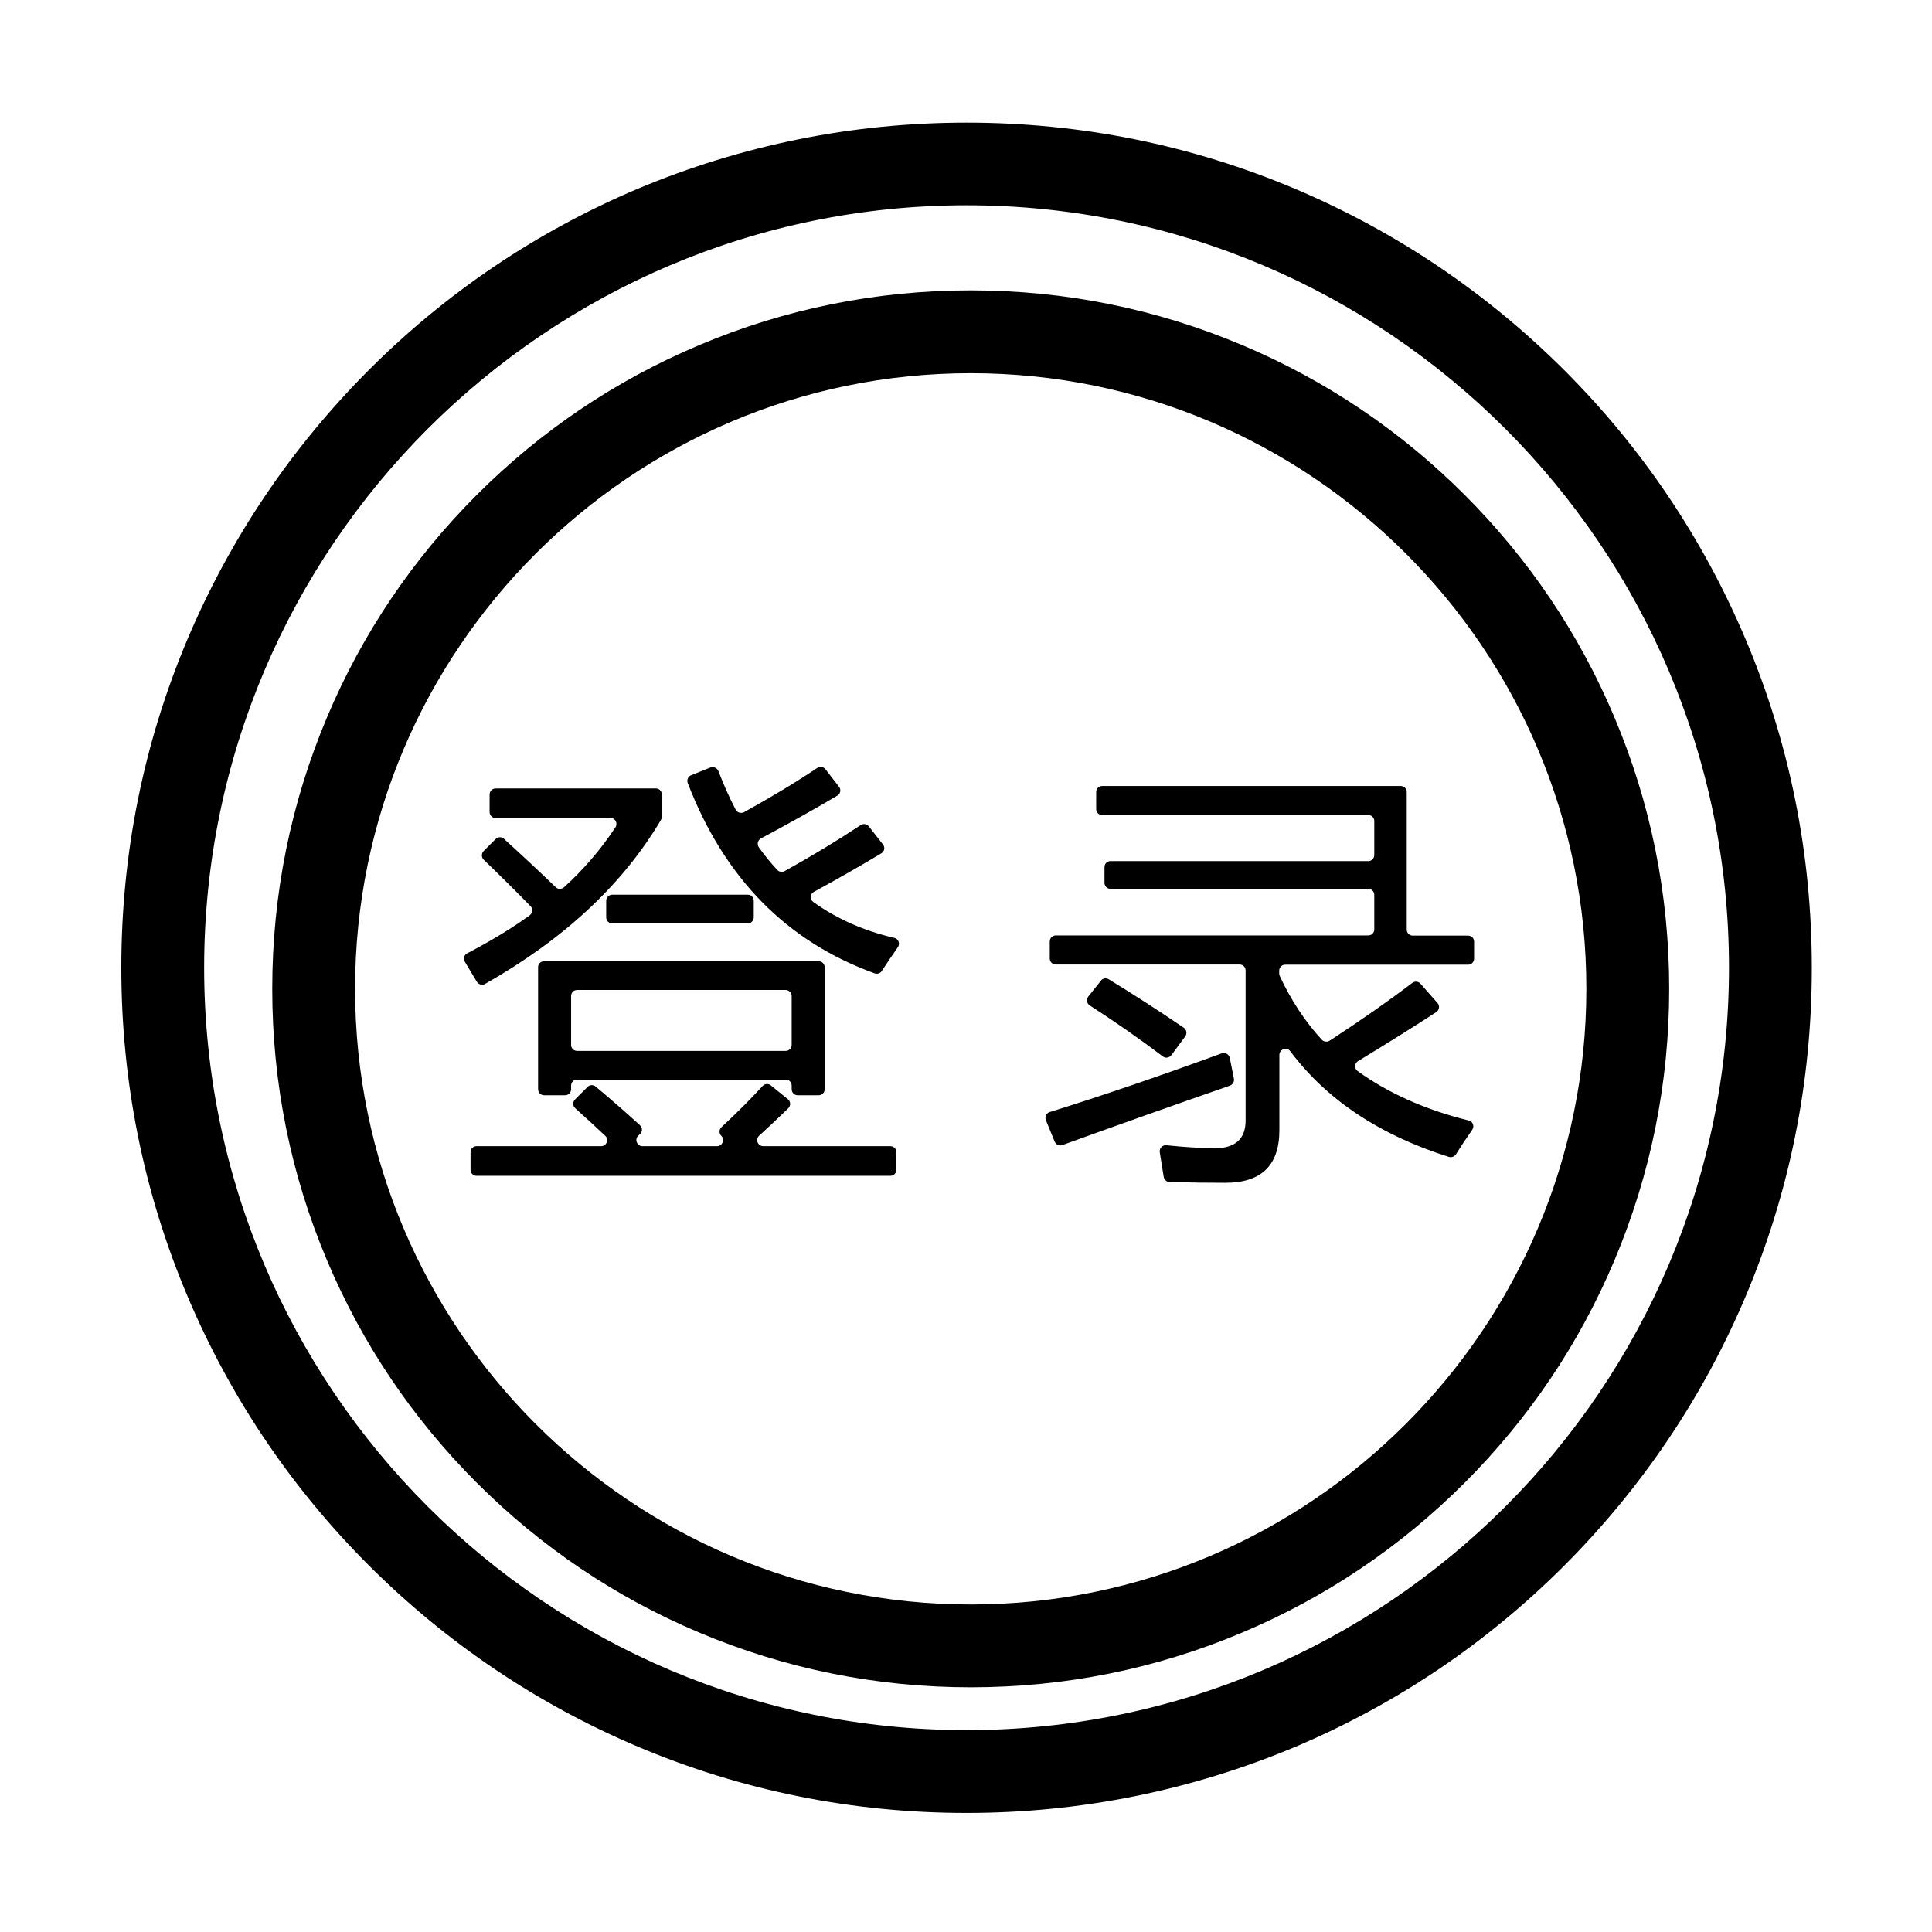
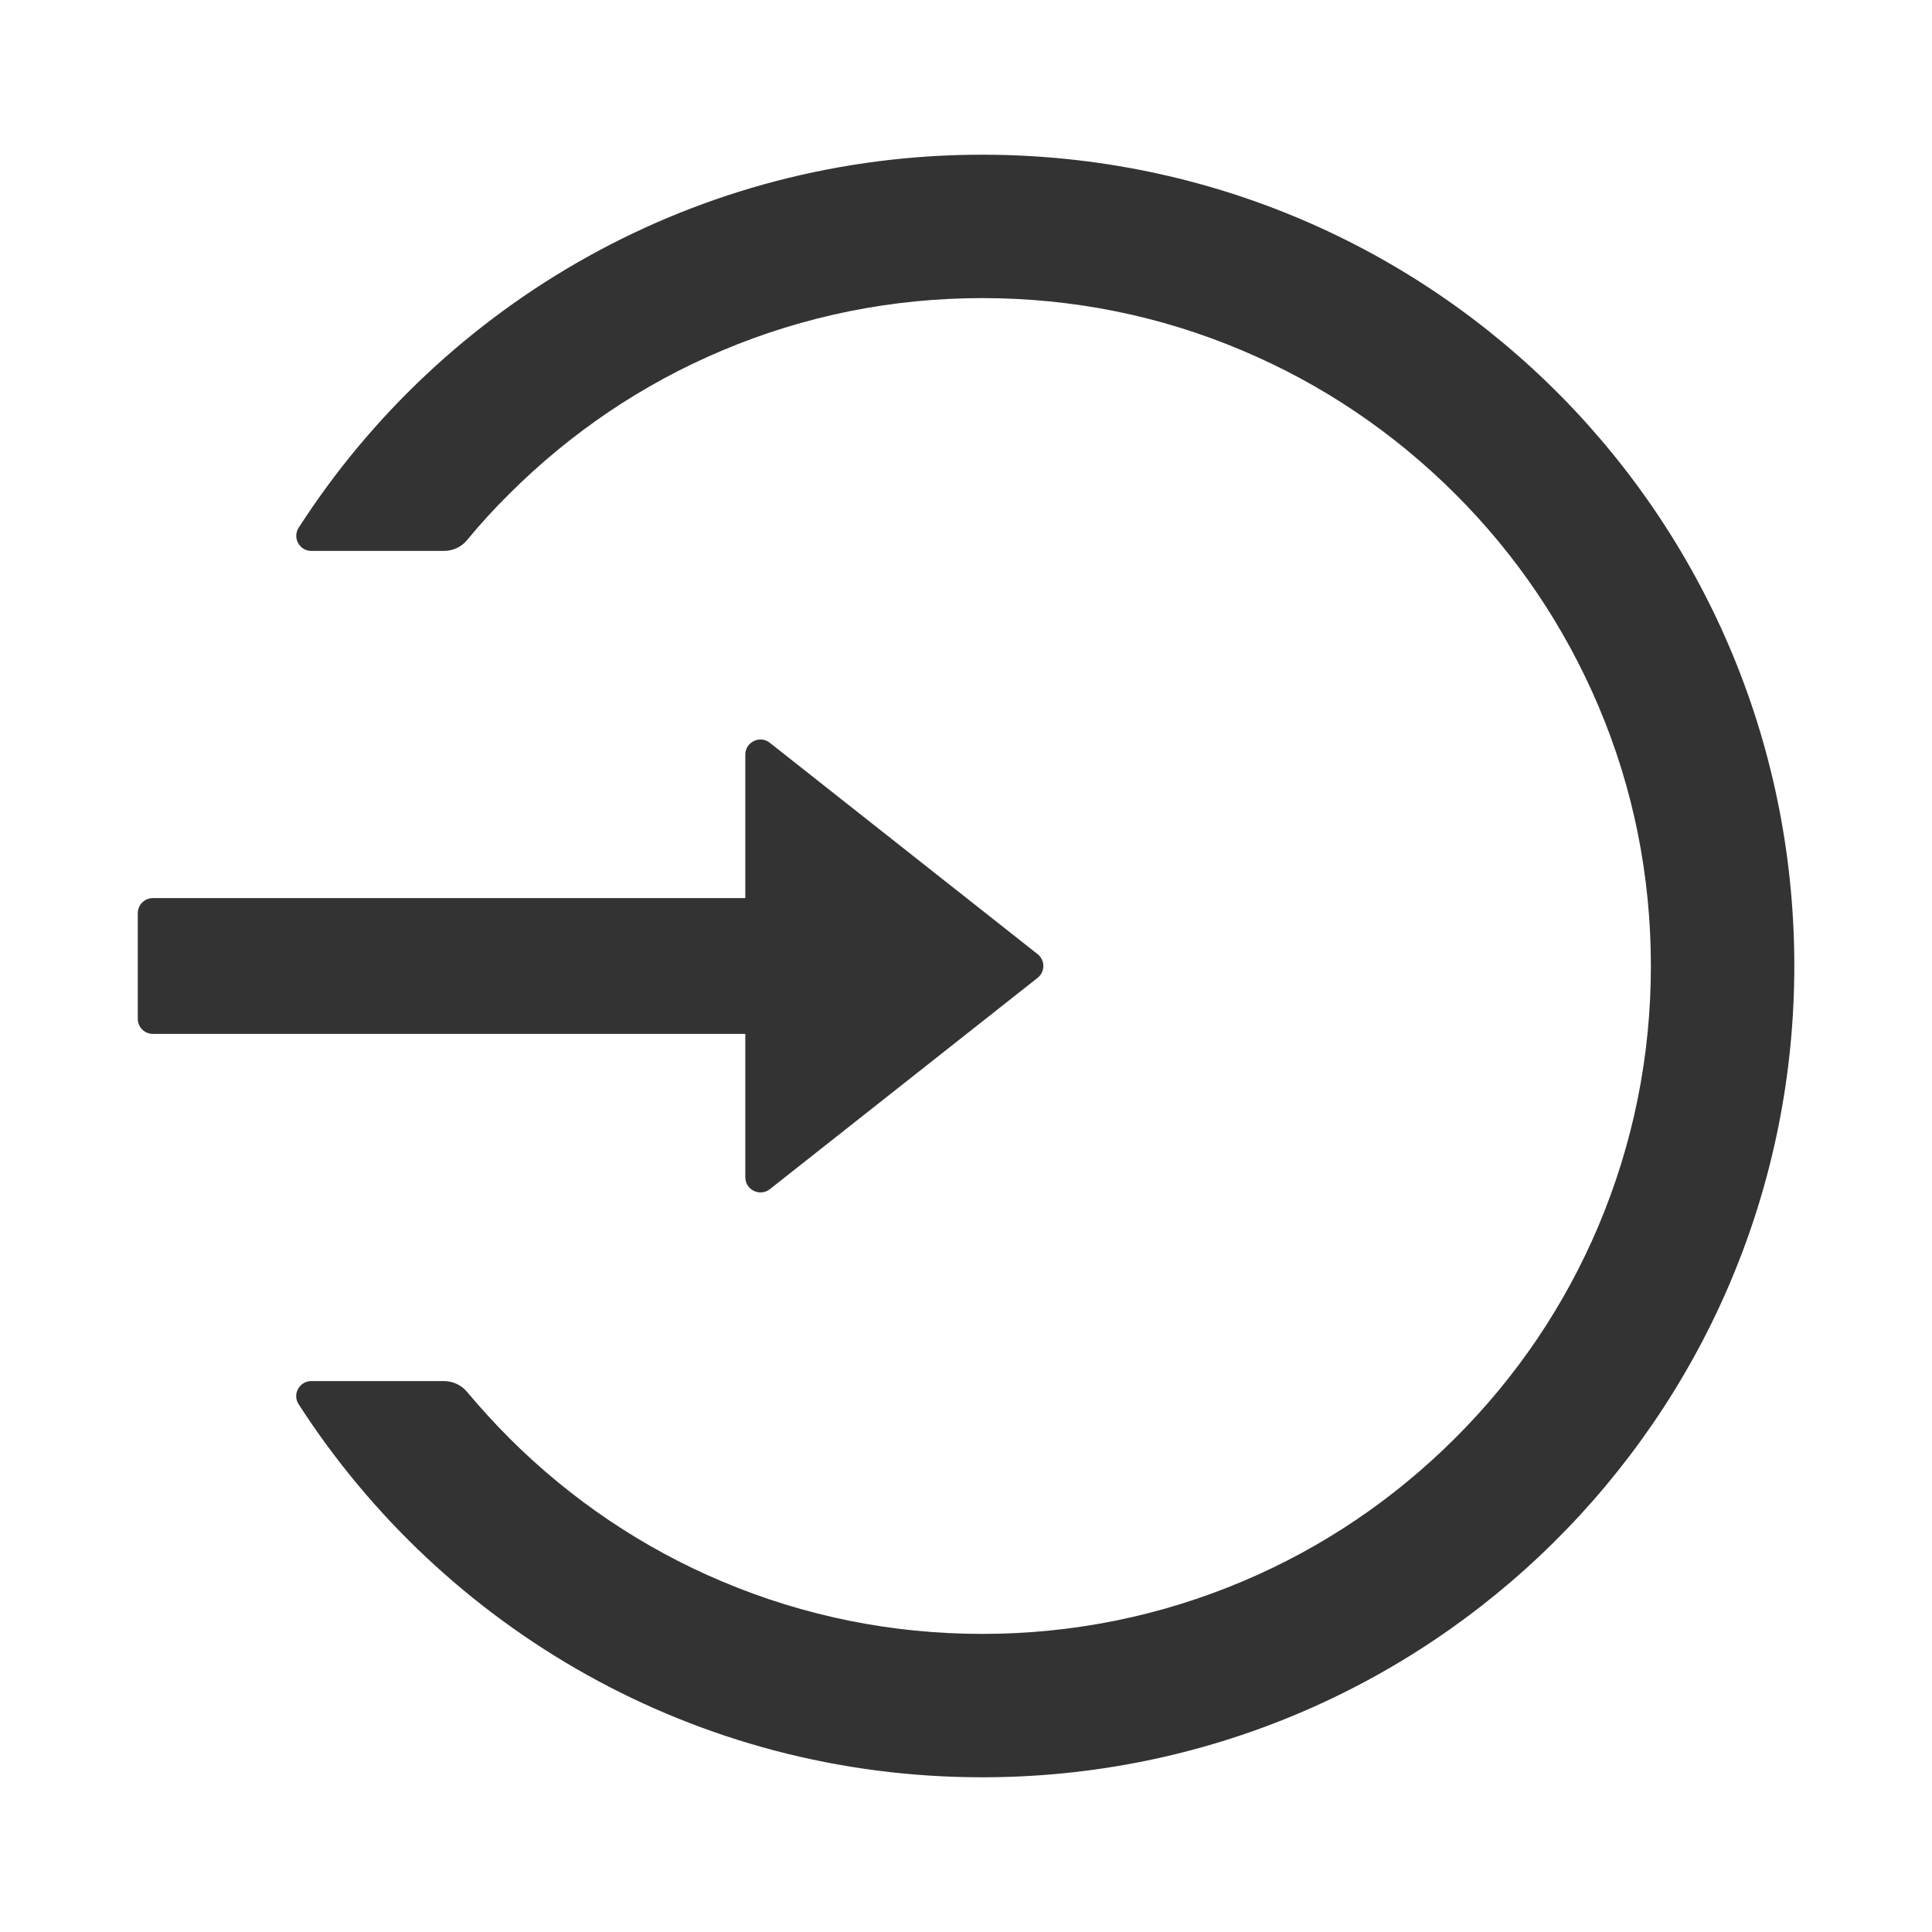
- <svg xmlns="http://www.w3.org/2000/svg" t="1740900766248" class="icon" viewBox="0 0 1024 1024" version="1.1" p-id="2785" width="64" height="64">
-   <path d="M514.5 894.3c-50 0-98.4-9.8-144.1-29.1-44.1-18.6-83.7-45.3-117.7-79.3s-60.7-73.6-79.3-117.7c-19.3-45.6-29.1-94.1-29.1-144.1s9.8-98.4 29.1-144.1c18.6-44.1 45.3-83.7 79.3-117.7s73.6-60.7 117.7-79.3c45.6-19.3 94.1-29.1 144.1-29.1s98.4 9.8 144.1 29.1c44.1 18.6 83.7 45.3 117.7 79.3S837 335.9 855.6 380c19.3 45.6 29.1 94.1 29.1 144.1s-9.8 98.4-29.1 144.1c-18.6 44.1-45.3 83.7-79.3 117.7s-73.6 60.7-117.7 79.3c-45.6 19.3-94.1 29.1-144.1 29.1z m0-696.5c-179.9 0-326.3 146.4-326.3 326.3s146.4 326.3 326.3 326.3S840.8 704 840.8 524.1c0.1-180-146.3-326.3-326.3-326.3z" p-id="2786" />
-   <path d="M512.3 960.9c-60.5 0-119.1-11.8-174.4-35.2-53.3-22.6-101.2-54.9-142.4-96-41.1-41.1-73.4-89-96-142.4-23.4-55.2-35.2-113.9-35.2-174.4s11.8-119.1 35.2-174.4c22.6-53.3 54.9-101.2 96-142.4 41.1-41.1 89-73.4 142.4-96C393.2 76.9 451.8 65 512.3 65s119.1 11.8 174.4 35.2c53.3 22.6 101.2 54.9 142.4 96 41.1 41.1 73.4 89 96 142.4 23.4 55.2 35.2 113.9 35.2 174.4s-11.8 119.1-35.2 174.4c-22.6 53.3-54.9 101.2-96 142.4-41.1 41.1-89 73.4-142.4 96-55.3 23.2-114 35.1-174.4 35.1z m0-852.1c-222.8 0-404.1 181.3-404.1 404.1S289.5 917 512.3 917s404.1-181.3 404.1-404.1-181.3-404.1-404.1-404.1z" p-id="2787" />
-   <path d="M259.5 430.4v-9.3c0-1.8 1.4-3.2 3.2-3.2h84.9c1.8 0 3.2 1.4 3.2 3.2v11.8c0 0.6-0.2 1.2-0.5 1.7-20.3 34.3-51.4 63.2-93.2 86.9-1.5 0.9-3.5 0.3-4.4-1.2-2-3.4-4.1-6.9-6.3-10.5-1-1.6-0.4-3.7 1.2-4.5 13.2-6.9 24.3-13.7 33.2-20.2 1.6-1.2 1.8-3.4 0.4-4.8-8.1-8.3-16.4-16.5-24.8-24.6-1.3-1.2-1.3-3.3-0.1-4.6l6.4-6.4c1.2-1.2 3.2-1.3 4.4-0.1 9.8 8.9 19 17.5 27.4 25.6 1.2 1.2 3.1 1.2 4.4 0.1 10.4-9.4 19.5-20 27.3-31.8 1.4-2.1-0.1-5-2.7-5h-61c-1.5 0.1-3-1.3-3-3.1z m-6.9 177.1h66c2.9 0 4.3-3.6 2.2-5.5-4.3-4.1-9.6-8.9-15.9-14.6-1.4-1.2-1.4-3.4-0.1-4.7l6.6-6.6c1.2-1.2 3-1.3 4.3-0.2 7.8 6.5 15.6 13.3 23.5 20.5 1.4 1.3 1.4 3.5 0 4.7l-0.9 0.8c-2.1 2-0.7 5.6 2.2 5.6H380c2.9 0 4.3-3.5 2.3-5.5-1.3-1.3-1.2-3.4 0.1-4.6 8-7.4 15.2-14.6 21.8-21.8 1.2-1.3 3.1-1.4 4.4-0.3l9 7.3c1.5 1.2 1.6 3.4 0.2 4.8-4.8 4.7-9.9 9.5-15.4 14.5-2.2 2-0.8 5.6 2.2 5.6h67.3c1.8 0 3.2 1.4 3.2 3.2v9.3c0 1.8-1.4 3.2-3.2 3.2H252.6c-1.8 0-3.2-1.4-3.2-3.2v-9.3c0-1.8 1.4-3.2 3.2-3.2z m35.7-98h145.6c1.8 0 3.2 1.4 3.2 3.2v64.6c0 1.8-1.4 3.2-3.2 3.2h-11.1c-1.8 0-3.2-1.4-3.2-3.2v-1.9c0-1.8-1.4-3.2-3.2-3.2H305.9c-1.8 0-3.2 1.4-3.2 3.2v1.9c0 1.8-1.4 3.2-3.2 3.2h-11.1c-1.8 0-3.2-1.4-3.2-3.2v-64.6c-0.1-1.8 1.4-3.2 3.1-3.2z m128.1 15.2H305.9c-1.8 0-3.2 1.4-3.2 3.2v25.9c0 1.8 1.4 3.2 3.2 3.2h110.5c1.8 0 3.2-1.4 3.2-3.2v-25.9c0-1.8-1.5-3.2-3.2-3.2z m-91.9-50.5h71.8c1.8 0 3.2 1.4 3.2 3.2v8.8c0 1.8-1.4 3.2-3.2 3.2h-71.8c-1.8 0-3.2-1.4-3.2-3.2v-8.8c0-1.8 1.5-3.2 3.2-3.2z m56.3-65.4c2.8 7.2 5.8 14 9.1 20.3 0.8 1.6 2.8 2.2 4.4 1.4 14.6-8.1 27.6-15.9 38.9-23.5 1.4-0.9 3.3-0.6 4.3 0.7l7.2 9.3c1.2 1.5 0.8 3.7-0.9 4.7-12.6 7.5-26.1 15-40.5 22.7-1.7 0.9-2.2 3.1-1.1 4.7 3.1 4.3 6.3 8.3 9.8 12 1 1.1 2.6 1.3 3.9 0.6 14.4-8 27.8-16.1 40.3-24.4 1.4-0.9 3.3-0.6 4.3 0.7l7.5 9.6c1.2 1.5 0.8 3.7-0.9 4.7-10.8 6.5-22.7 13.3-35.7 20.4-2.1 1.1-2.3 4-0.3 5.4 12.6 9 26.9 15.3 42.9 19 2.2 0.5 3.2 3.1 1.9 4.9-2.9 4.2-5.8 8.4-8.5 12.6-0.8 1.3-2.4 1.8-3.8 1.3-46.7-16.9-79.7-50.5-99.1-100.9-0.6-1.6 0.2-3.5 1.8-4.1l10.2-4.1c1.8-0.6 3.7 0.3 4.3 2zM556.4 589.4c28.2-8.8 58.6-19.2 91.1-31.1 1.9-0.7 3.9 0.5 4.3 2.4 0.8 4 1.5 7.7 2.2 11 0.3 1.6-0.6 3.1-2.1 3.7-28.8 10-58.4 20.5-88.8 31.5-1.6 0.6-3.4-0.2-4.1-1.8l-4.7-11.5c-0.6-1.7 0.3-3.7 2.1-4.2z m196.5-68l9 10.2c1.3 1.5 1 3.7-0.6 4.8-11.5 7.5-25.4 16.2-41.5 26-2 1.2-2.1 4-0.2 5.3 16.2 11.7 35.9 20.5 58.9 26.2 2.2 0.5 3.1 3.1 1.8 4.9-3.1 4.5-6 8.8-8.6 13-0.8 1.2-2.3 1.8-3.7 1.4-36.8-11.6-64.8-30.3-84.1-56-1.8-2.5-5.8-1.1-5.8 1.9V599c0 18.6-9.5 27.9-28.6 27.9-8.4 0-18.3-0.1-29.6-0.4-1.5 0-2.8-1.2-3.1-2.7-0.6-3.9-1.4-8.3-2.1-13.1-0.3-2.1 1.4-3.9 3.5-3.7 9.4 1 17.9 1.5 25.6 1.6 10.9 0 16.4-4.9 16.4-14.8v-79.4c0-1.8-1.4-3.2-3.2-3.2h-97.4c-1.8 0-3.2-1.4-3.2-3.2v-9c0-1.8 1.4-3.2 3.2-3.2h165.6c1.8 0 3.2-1.4 3.2-3.2v-18.3c0-1.8-1.4-3.2-3.2-3.2H588.6c-1.8 0-3.2-1.4-3.2-3.2v-8.3c0-1.8 1.4-3.2 3.2-3.2h136.6c1.8 0 3.2-1.4 3.2-3.2v-18c0-1.8-1.4-3.2-3.2-3.2h-141c-1.8 0-3.2-1.4-3.2-3.2v-9c0-1.8 1.4-3.2 3.2-3.2h158.2c1.8 0 3.2 1.4 3.2 3.2v72.9c0 1.8 1.4 3.2 3.2 3.2h29.3c1.8 0 3.2 1.4 3.2 3.2v9c0 1.8-1.4 3.2-3.2 3.2h-96.9c-1.8 0-3.2 1.4-3.2 3.2v1.4c0 0.5 0.1 0.9 0.3 1.4 5.9 12.7 13.3 24 22.3 33.8 1.1 1.1 2.8 1.3 4.1 0.5 16-10.4 30.6-20.6 43.8-30.6 1.4-1.1 3.3-0.9 4.4 0.4zM587.6 519c13.1 8 26.3 16.5 39.8 25.7 1.5 1 1.9 3.1 0.8 4.6l-7.4 10c-1.1 1.4-3.1 1.7-4.5 0.6-12.3-9.3-25.2-18.3-38.7-27-1.6-1-1.9-3.2-0.8-4.7l6.7-8.4c0.9-1.3 2.7-1.6 4.1-0.8z" p-id="2788" />
+ <svg xmlns="http://www.w3.org/2000/svg" t="1761708048128" class="icon" viewBox="0 0 1024 1024" version="1.1" p-id="1567" width="64" height="64">
+   <path d="M521.7 82c-152.5-0.4-286.7 78.5-363.4 197.7-3.4 5.3 0.4 12.3 6.7 12.3h70.3c4.8 0 9.3-2.1 12.3-5.8 7-8.5 14.5-16.7 22.4-24.5 32.6-32.5 70.5-58.1 112.7-75.9 43.6-18.4 90-27.8 137.9-27.8 47.9 0 94.3 9.3 137.9 27.8 42.2 17.8 80.1 43.4 112.7 75.9 32.6 32.5 58.1 70.4 76 112.5C865.7 417.8 875 464.1 875 512c0 47.9-9.4 94.2-27.8 137.8-17.8 42.1-43.4 80-76 112.5s-70.5 58.1-112.7 75.9c-43.6 18.4-90 27.8-137.9 27.8-47.9 0-94.3-9.4-137.9-27.8-42.2-17.8-80.1-43.4-112.7-75.9-7.9-7.9-15.3-16.1-22.4-24.5-3-3.7-7.6-5.8-12.3-5.8H165c-6.3 0-10.2 7-6.7 12.3C234.9 863.2 368.5 942 520.6 942c236.2 0 428-190.1 430.4-425.6C953.4 277.1 761.3 82.6 521.7 82zM395.025 624v-76h-314c-4.4 0-8-3.6-8-8v-56c0-4.4 3.6-8 8-8h314v-76c0-6.7 7.8-10.5 13-6.3l141.9 112c4.1 3.2 4.1 9.4 0 12.6l-141.9 112c-5.2 4.1-13 0.4-13-6.3z" fill="#333333" p-id="1568" />
</svg>
